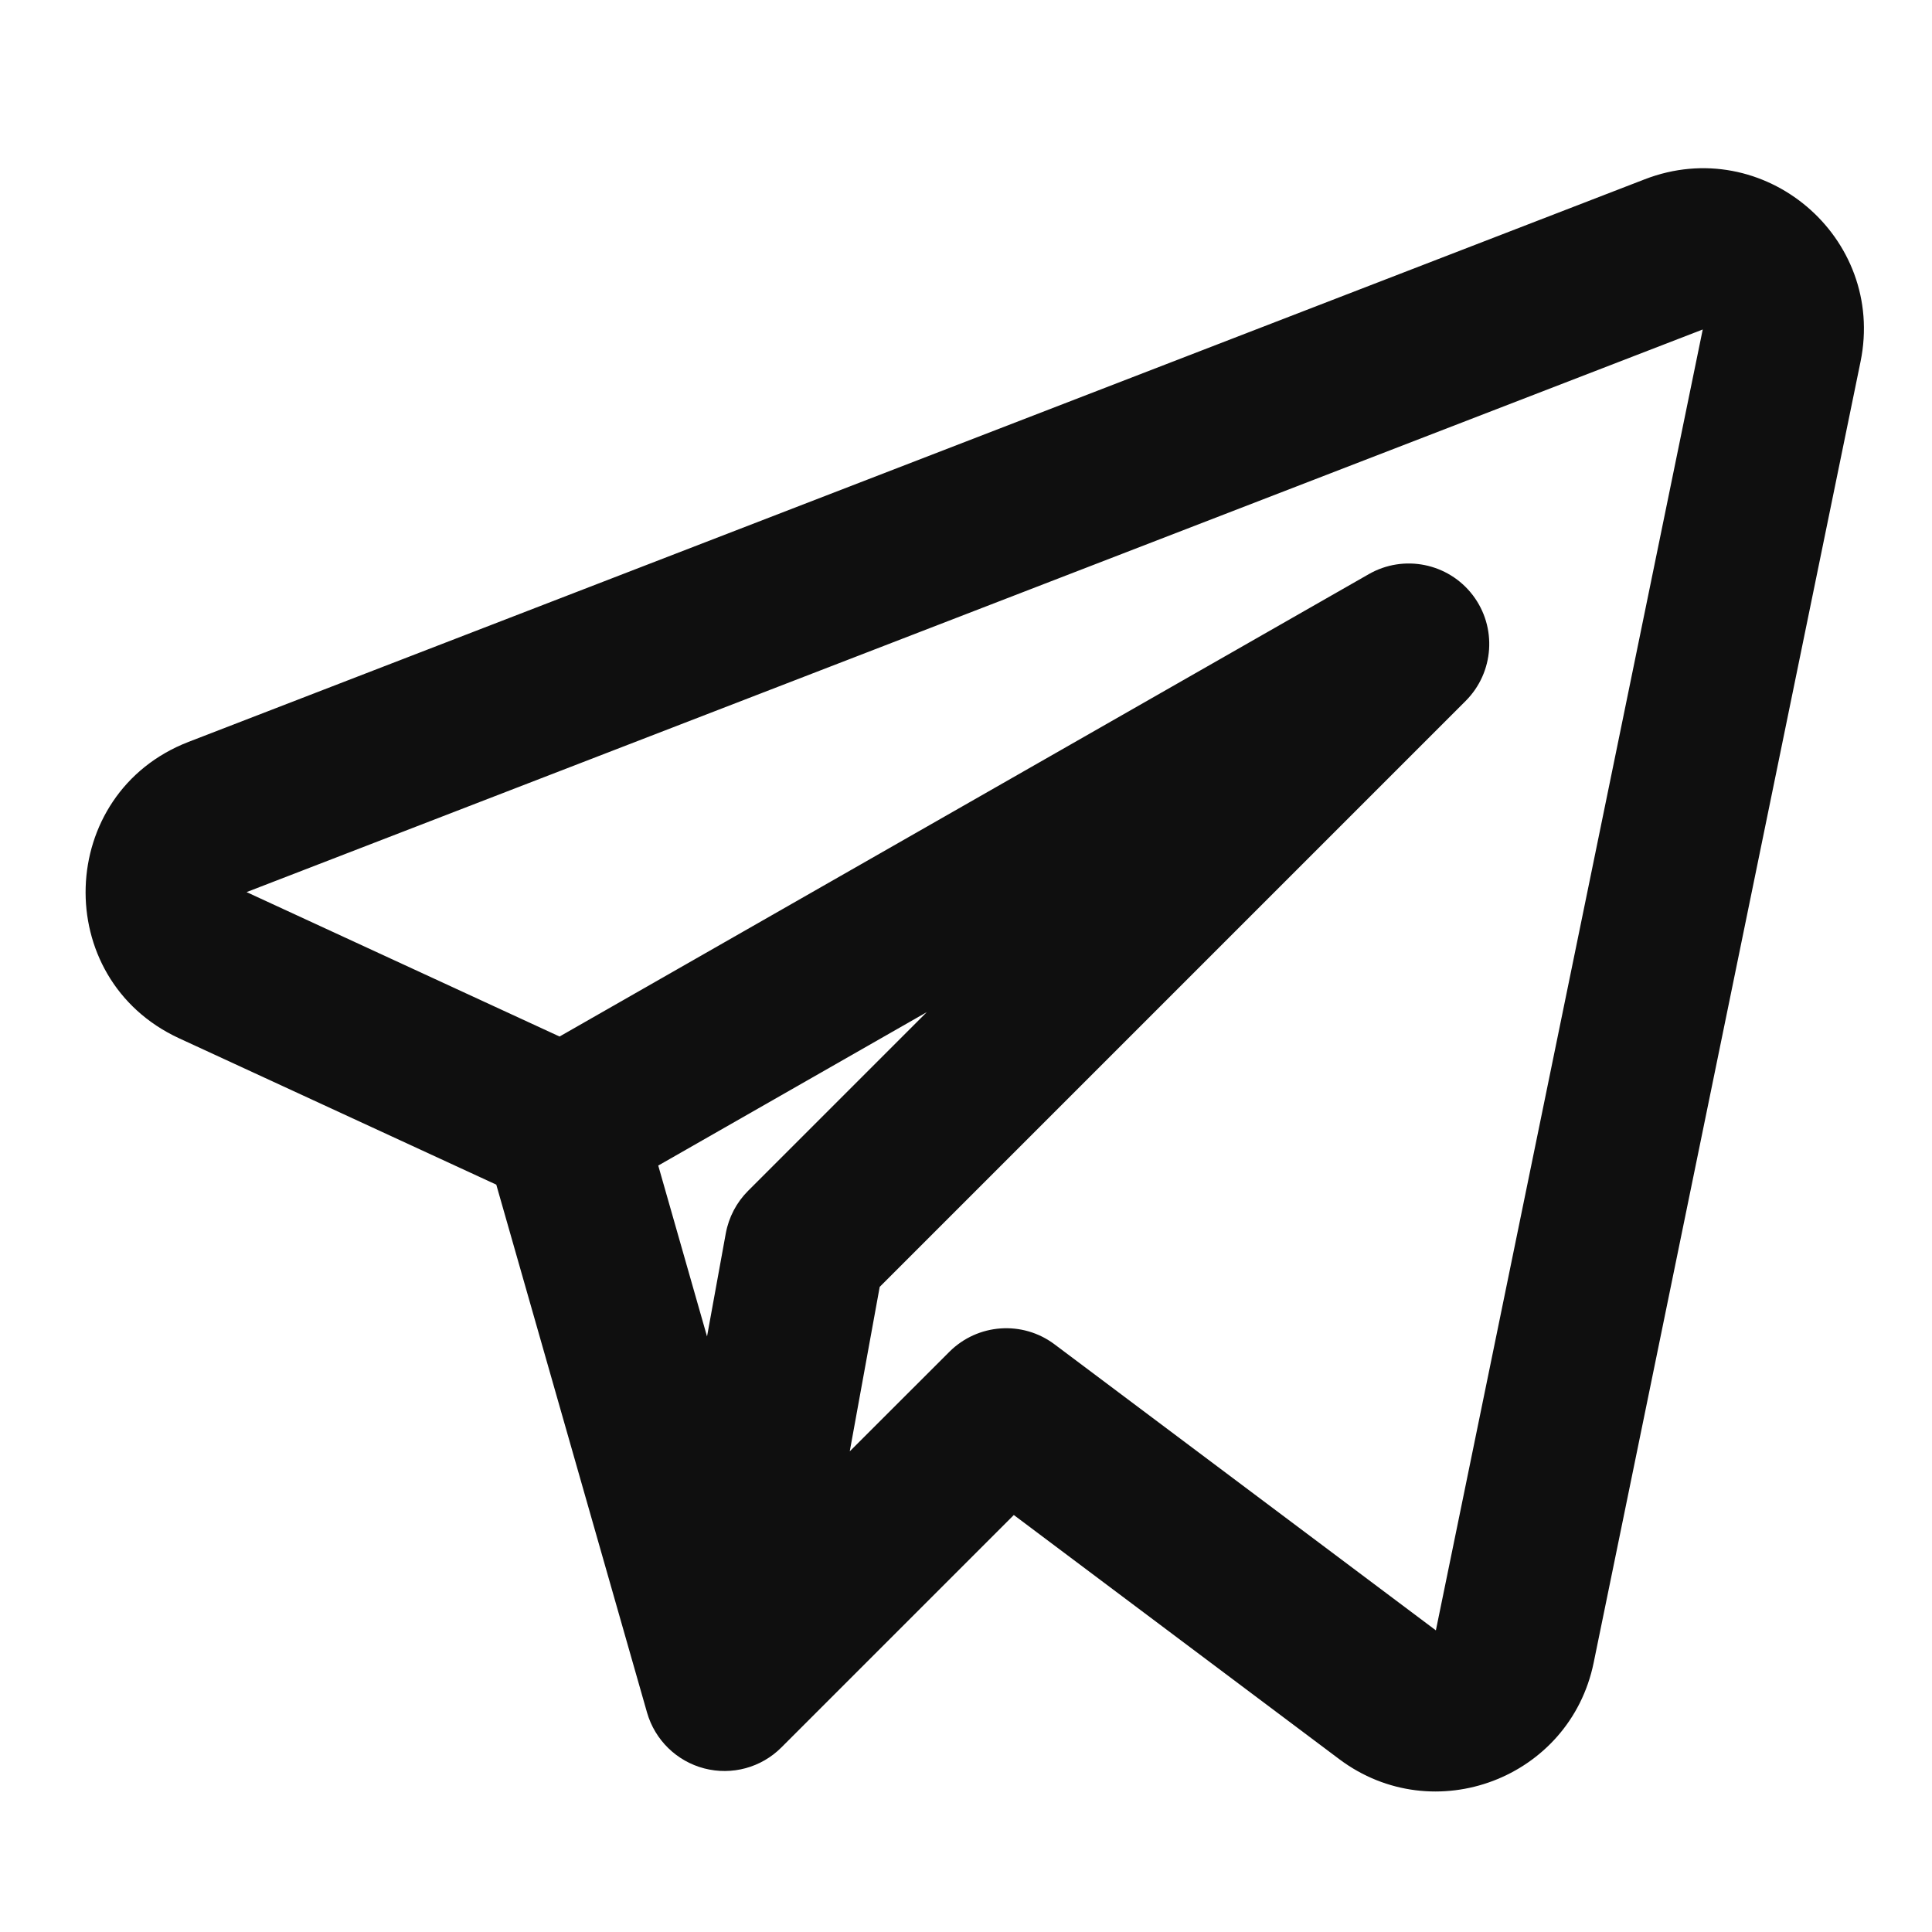
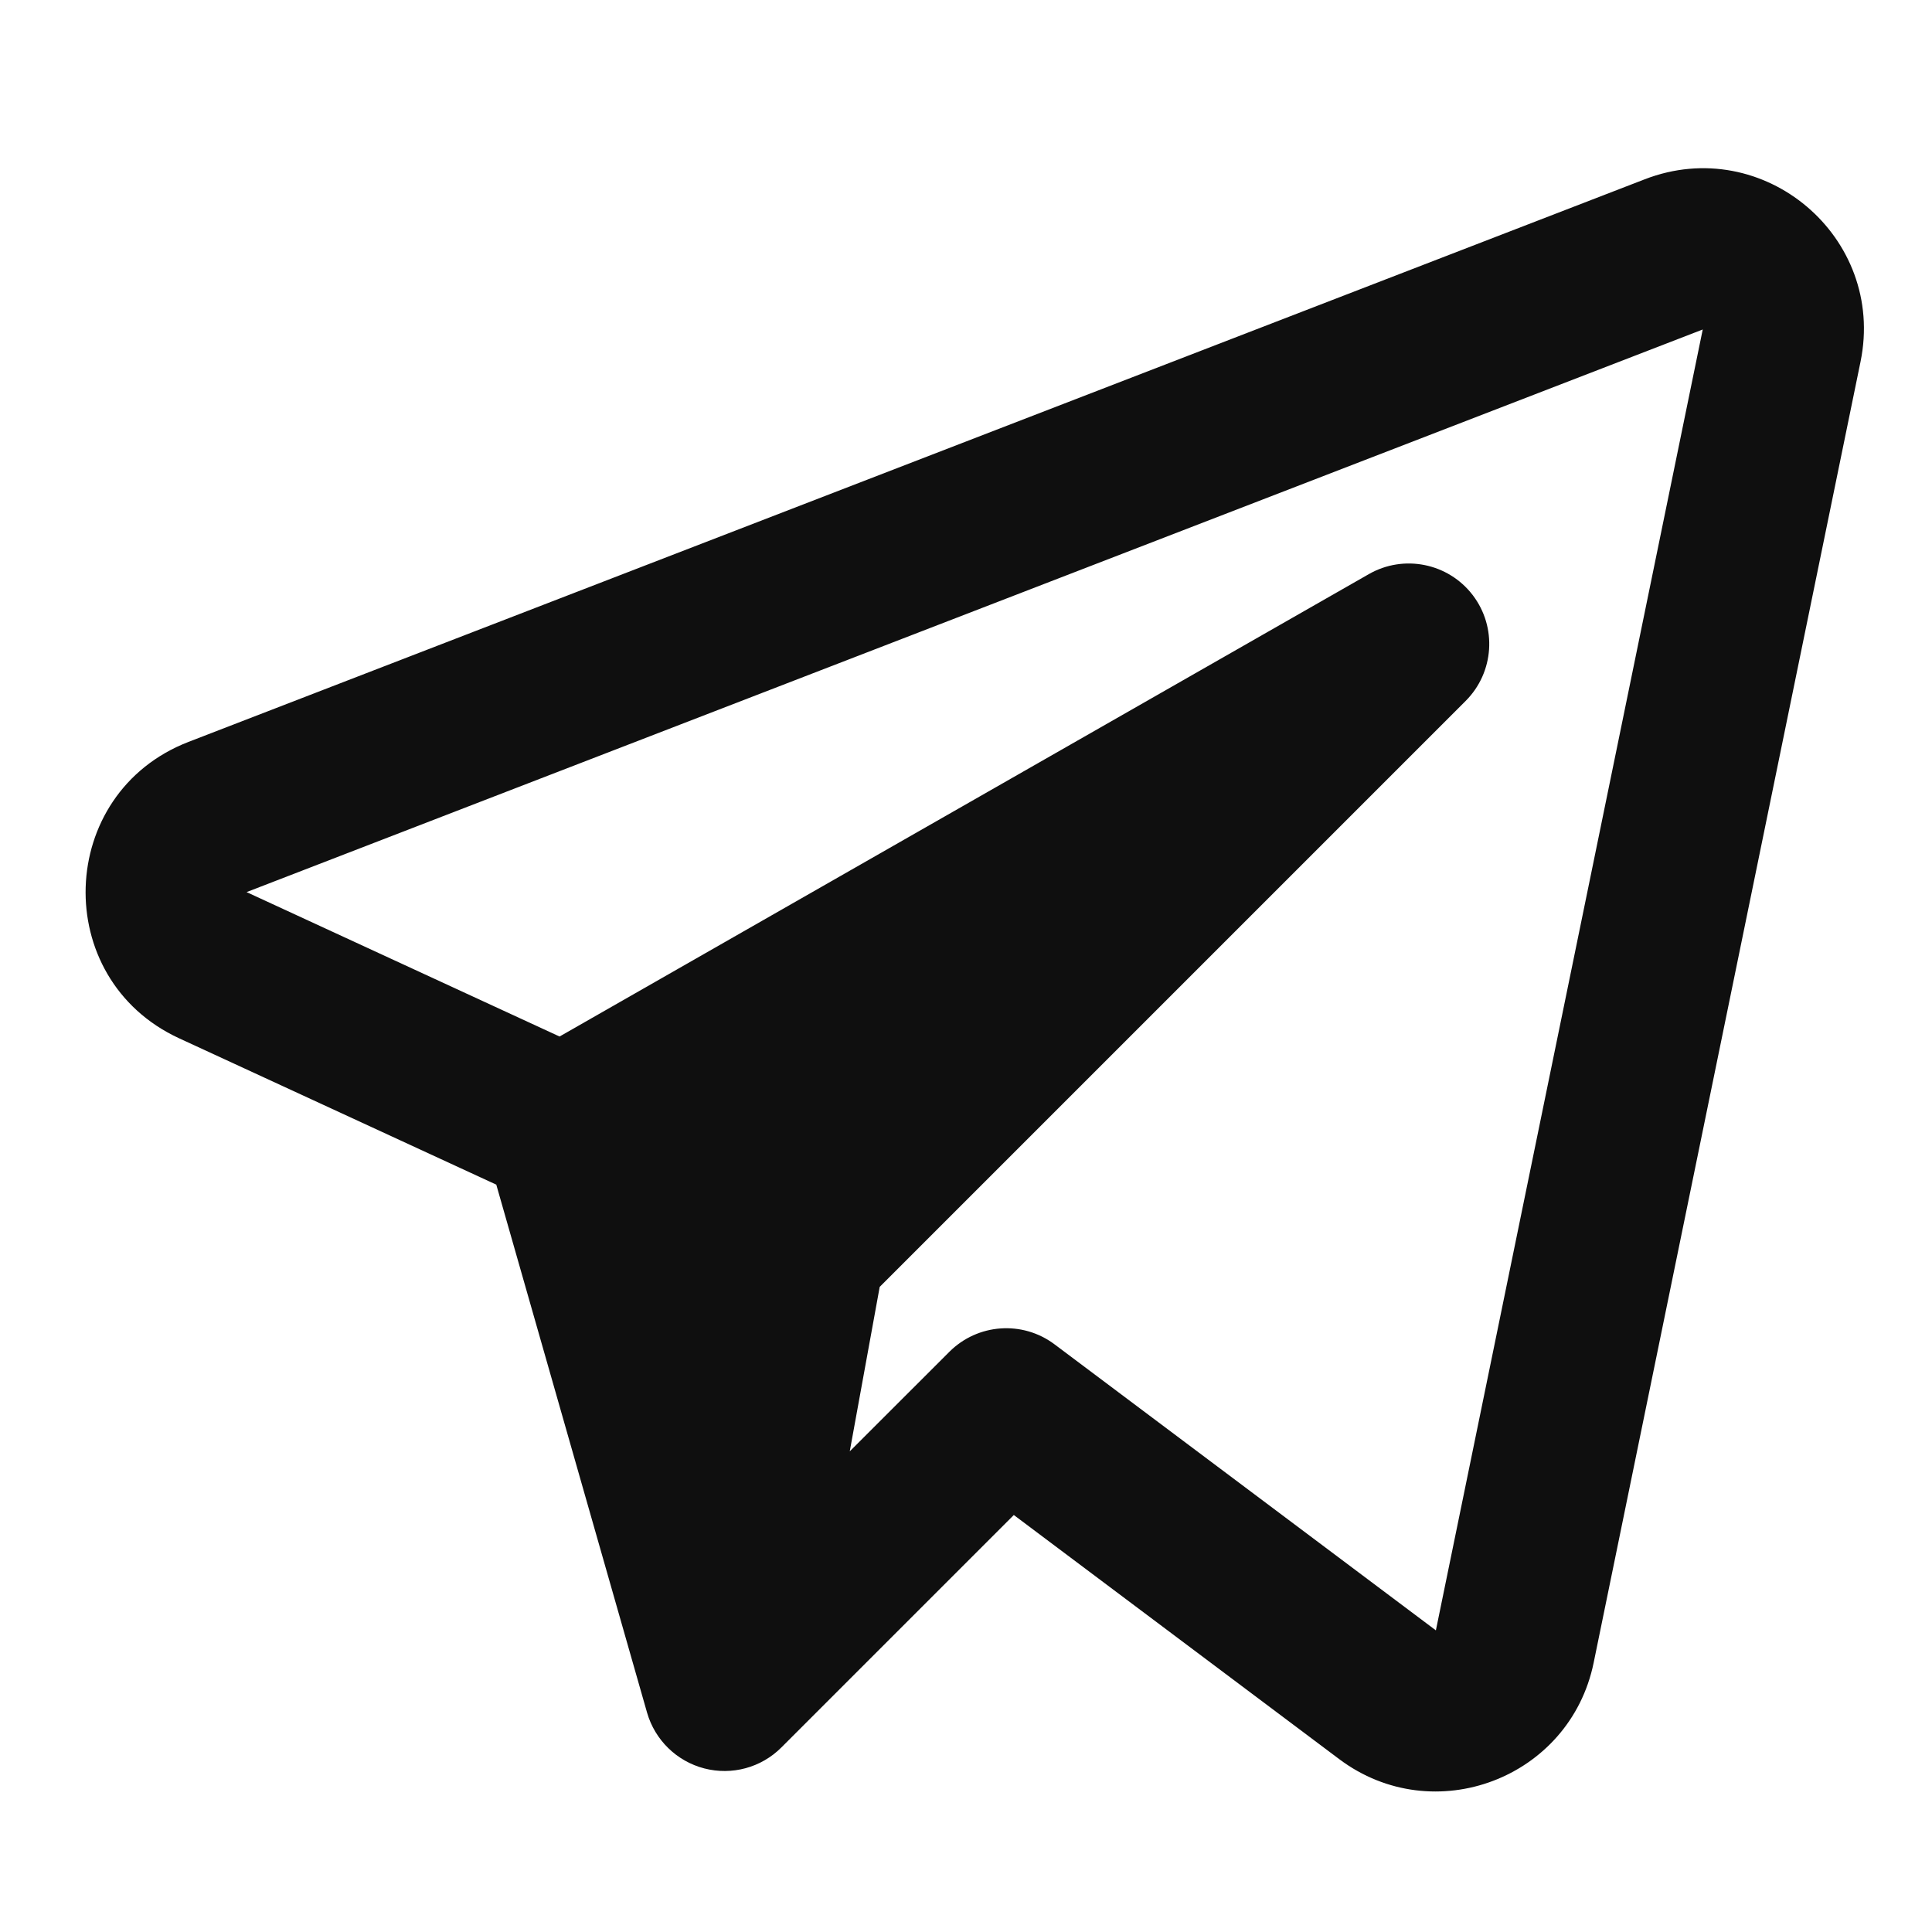
<svg xmlns="http://www.w3.org/2000/svg" width="800px" height="800px" viewBox="0 0 24 24" fill="none">
-   <path fill-rule="evenodd" clip-rule="evenodd" d="M23.112 4.494C23.43 2.945 21.907 1.657 20.432 2.227L2.342 9.216C0.695 9.853 0.621 12.157 2.225 12.898L6.165 14.716L8.038 21.275C8.136 21.615 8.406 21.879 8.749 21.968C9.092 22.057 9.457 21.958 9.707 21.707L12.594 18.82L16.637 21.853C17.811 22.733 19.502 22.092 19.797 20.655L23.112 4.494ZM3.063 11.082L21.152 4.093L17.837 20.253L13.1 16.7C12.702 16.401 12.145 16.441 11.793 16.793L10.556 18.029L10.928 15.986L18.207 8.707C18.561 8.353 18.599 7.791 18.295 7.393C17.991 6.995 17.439 6.883 17.004 7.132L6.951 12.876L3.063 11.082ZM8.177 14.479L8.783 16.602L9.016 15.321C9.053 15.121 9.149 14.937 9.293 14.793L11.513 12.573L8.177 14.479Z" fill="#0F0F0F" />
+   <path fillRule="evenodd" clipRule="evenodd" d="M23.112 4.494C23.43 2.945 21.907 1.657 20.432 2.227L2.342 9.216C0.695 9.853 0.621 12.157 2.225 12.898L6.165 14.716L8.038 21.275C8.136 21.615 8.406 21.879 8.749 21.968C9.092 22.057 9.457 21.958 9.707 21.707L12.594 18.82L16.637 21.853C17.811 22.733 19.502 22.092 19.797 20.655L23.112 4.494ZM3.063 11.082L21.152 4.093L17.837 20.253L13.1 16.7C12.702 16.401 12.145 16.441 11.793 16.793L10.556 18.029L10.928 15.986L18.207 8.707C18.561 8.353 18.599 7.791 18.295 7.393C17.991 6.995 17.439 6.883 17.004 7.132L6.951 12.876L3.063 11.082ZM8.177 14.479L8.783 16.602L9.016 15.321C9.053 15.121 9.149 14.937 9.293 14.793L11.513 12.573L8.177 14.479Z" fill="#0F0F0F" />
</svg>
